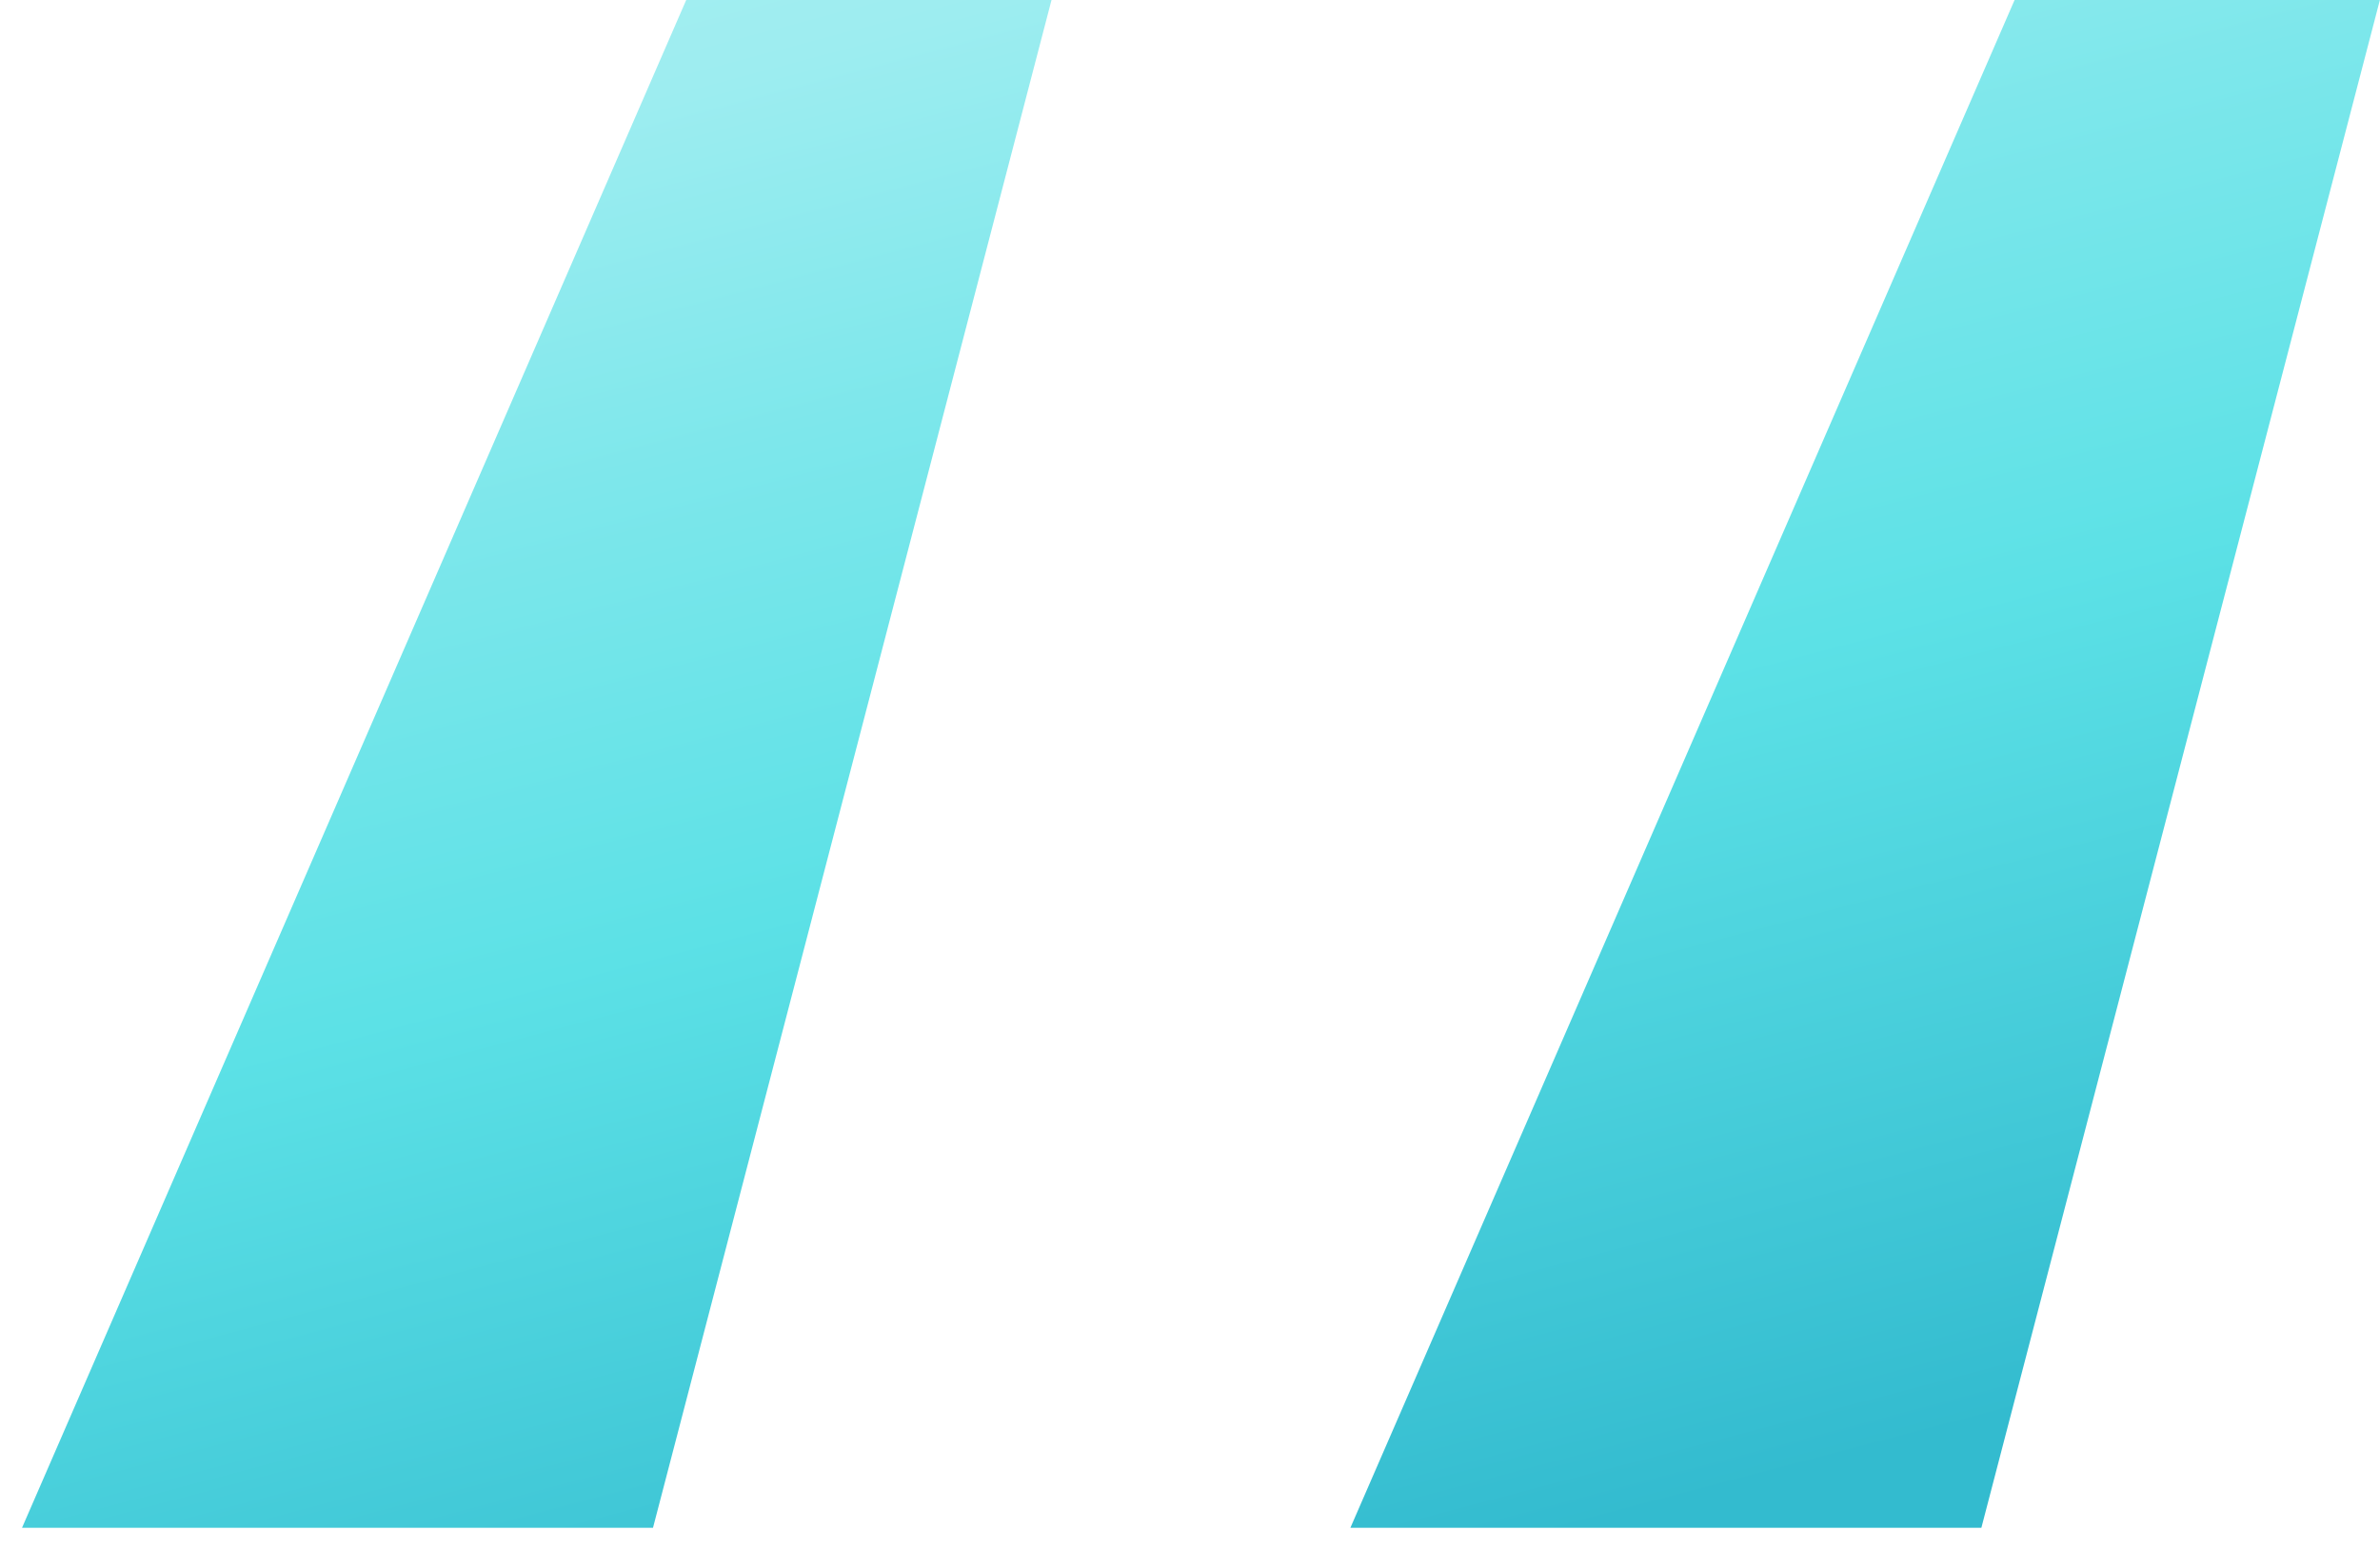
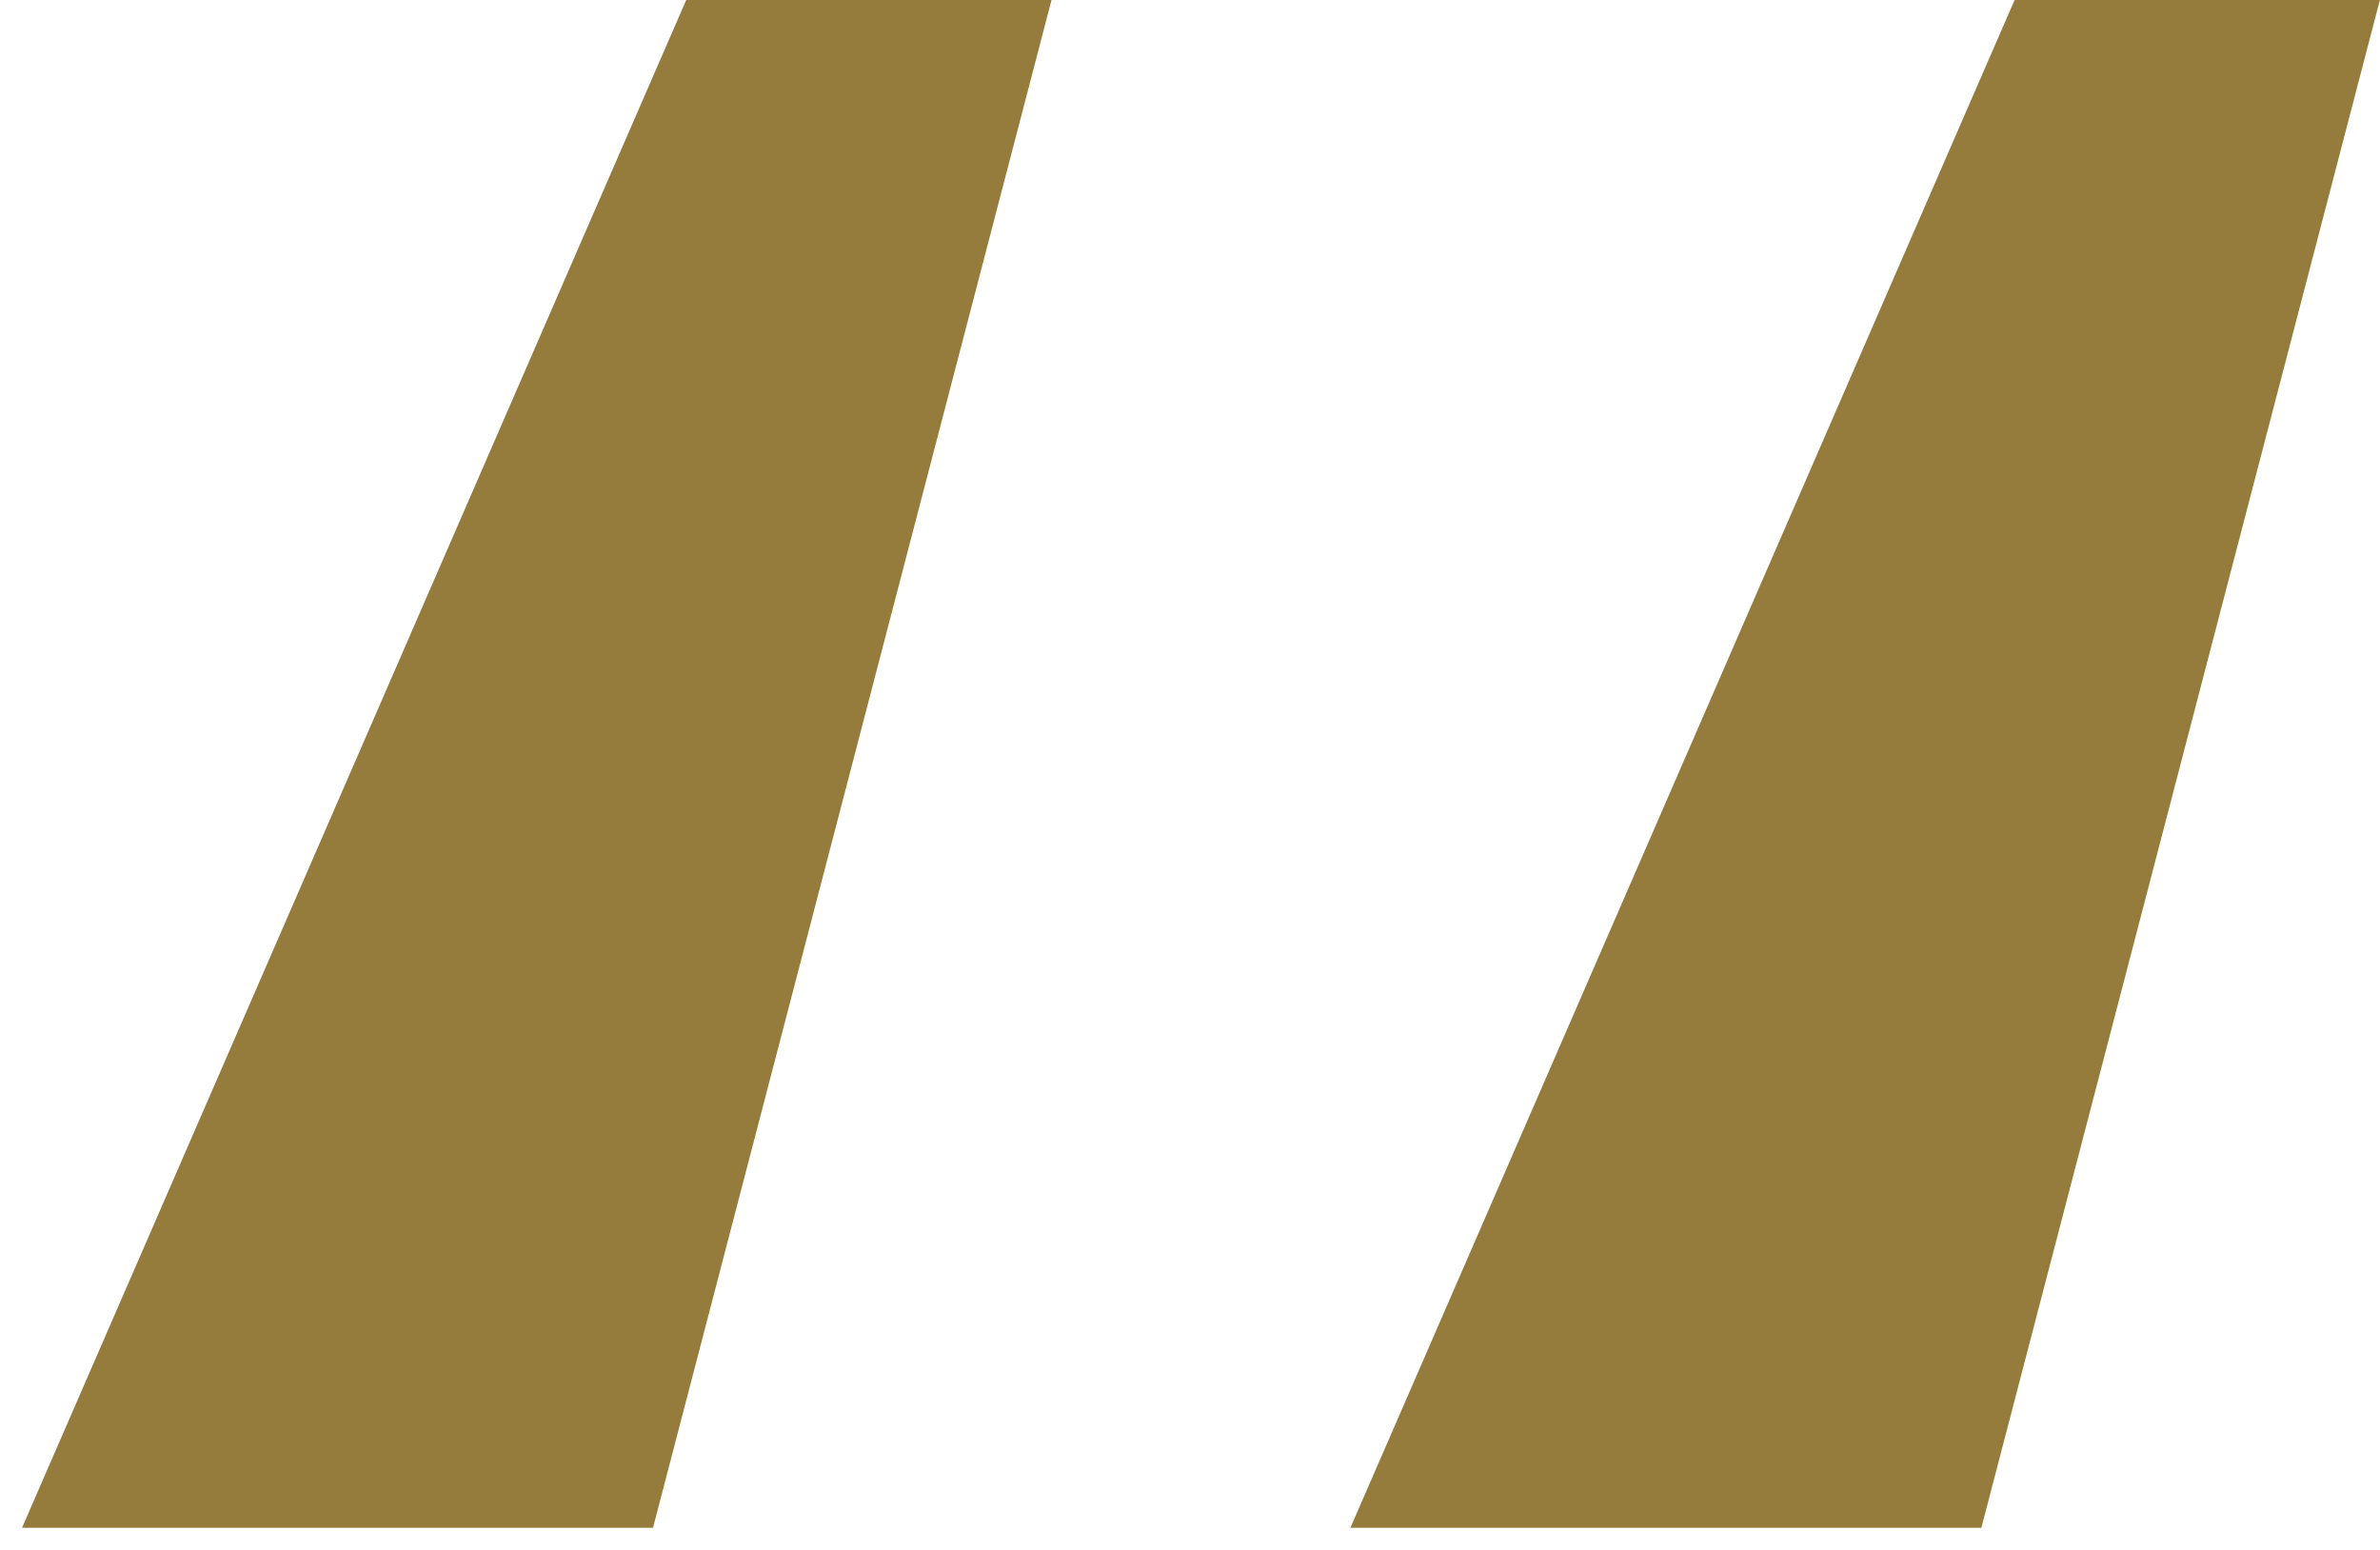
<svg xmlns="http://www.w3.org/2000/svg" width="43" height="28" viewBox="0 0 43 28" fill="none">
  <path d="M11.798 27.6L18.998 0H12.398L0.398 27.6H11.798ZM35.798 27.6L42.998 0H36.398L24.398 27.6H35.798Z" fill="url(#paint0_linear_310_509)" />
  <defs>
    <linearGradient id="paint0_linear_310_509" x1="28.861" y1="-24.797" x2="41.794" y2="24.147" gradientUnits="userSpaceOnUse">
-       <stop offset="0.009" stop-color="#DEF9FA" />
-       <stop offset="0.172" stop-color="#BEF3F5" />
-       <stop offset="0.42" stop-color="#9DEDF0" />
-       <stop offset="0.551" stop-color="#7DE7EB" />
-       <stop offset="0.715" stop-color="#5CE1E6" />
-       <stop offset="1" stop-color="#33BBCF" />
+       <stop offset="0.009" stop-color="#957C3D" />
+       <stop offset="0.172" stop-color="#957C3D" />
+       <stop offset="0.42" stop-color="#957C3D" />
+       <stop offset="0.551" stop-color="#957C3D" />
+       <stop offset="0.715" stop-color="#957C3D" />
+       <stop offset="1" stop-color="#957C3D" />
    </linearGradient>
  </defs>
</svg>
